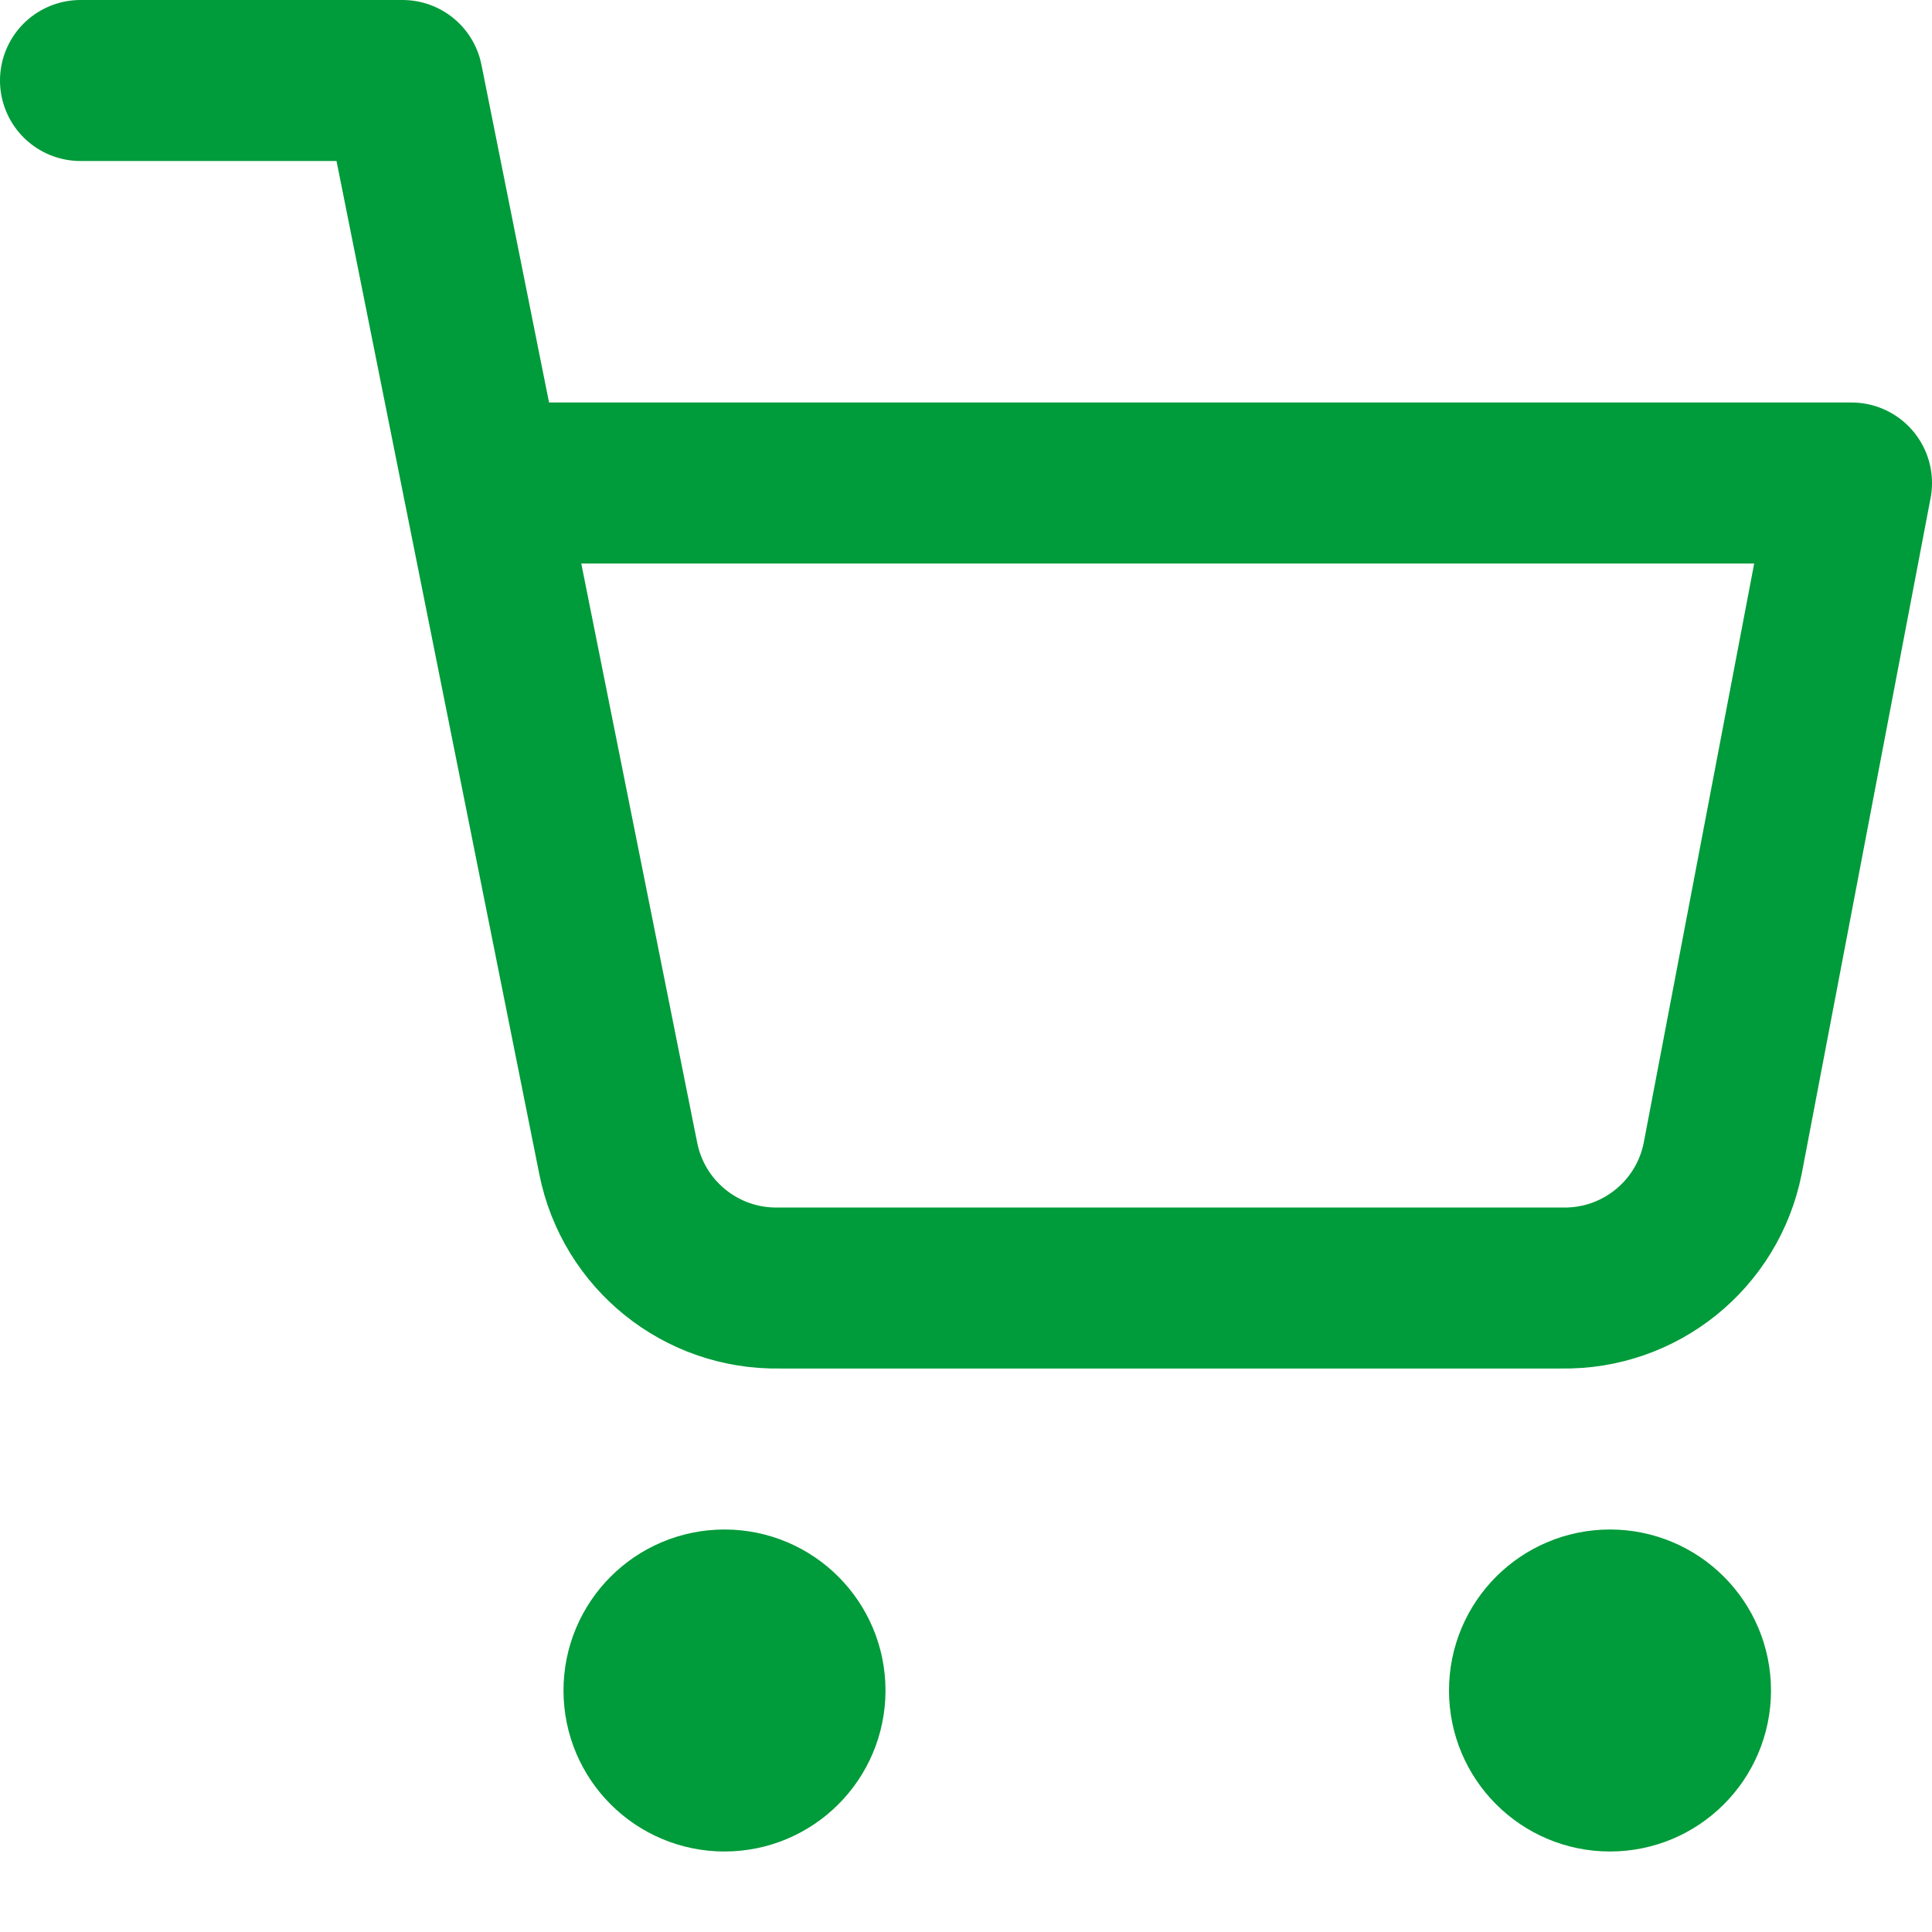
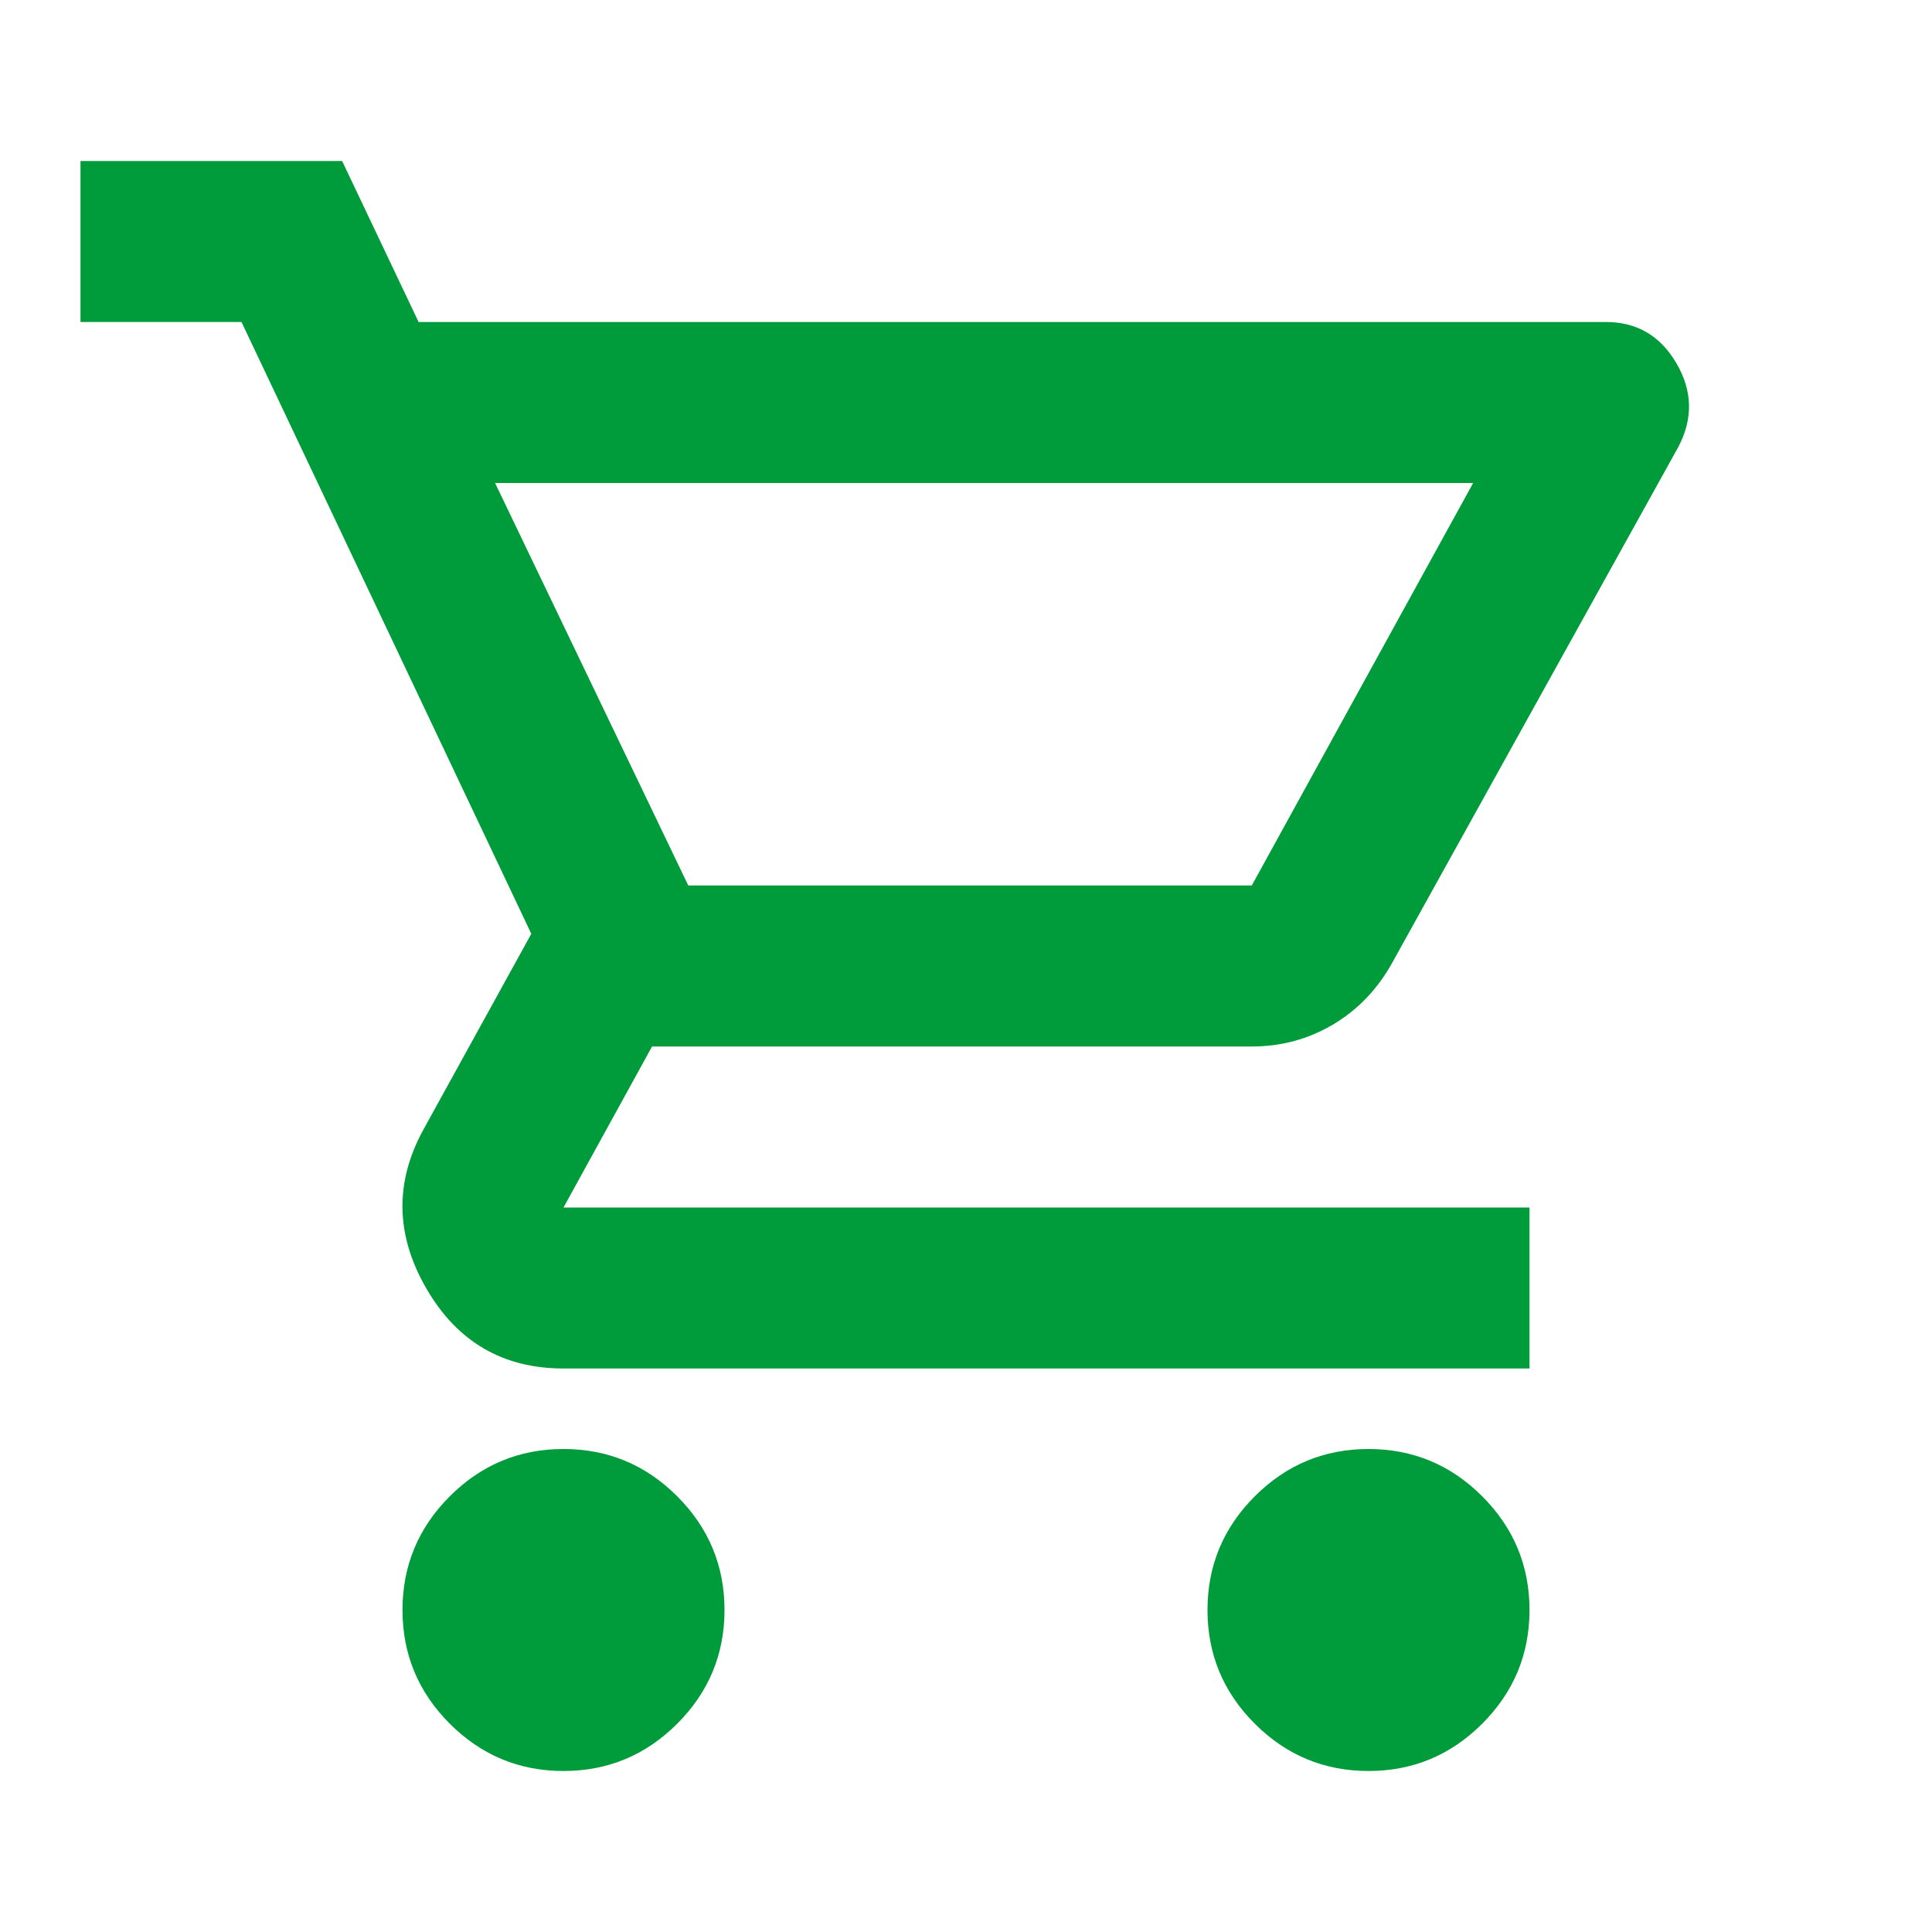
- <svg xmlns="http://www.w3.org/2000/svg" width="24" height="24" viewBox="0 0 24 24" fill="none" stroke="#009b3a" stroke-width="2" stroke-linecap="round" stroke-linejoin="round" class="feather feather-shopping-cart">
-   <circle cx="9" cy="21" r="1" />
-   <circle cx="20" cy="21" r="1" />
-   <path d="M1 1h4l2.68 13.39a2 2 0 0 0 2 1.61h9.72a2 2 0 0 0 2-1.61L23 6H6" />
+ <svg xmlns="http://www.w3.org/2000/svg" height="24px" viewBox="0 -960 960 960" width="24px" fill="#009b3a">
+   <path d="M280-80q-33 0-56.5-23.5T200-160q0-33 23.5-56.5T280-240q33 0 56.5 23.5T360-160q0 33-23.5 56.5T280-80Zm400 0q-33 0-56.5-23.5T600-160q0-33 23.5-56.5T680-240q33 0 56.5 23.5T760-160q0 33-23.5 56.5T680-80ZM246-720l96 200h280l110-200H246Zm-38-80h590q23 0 35 20.5t1 41.5L692-482q-11 20-29.5 31T622-440H324l-44 80h480v80H280q-45 0-68-39.5t-2-78.5l54-98-144-304H40v-80h130l38 80Zm134 280h280-280Z" />
</svg>
